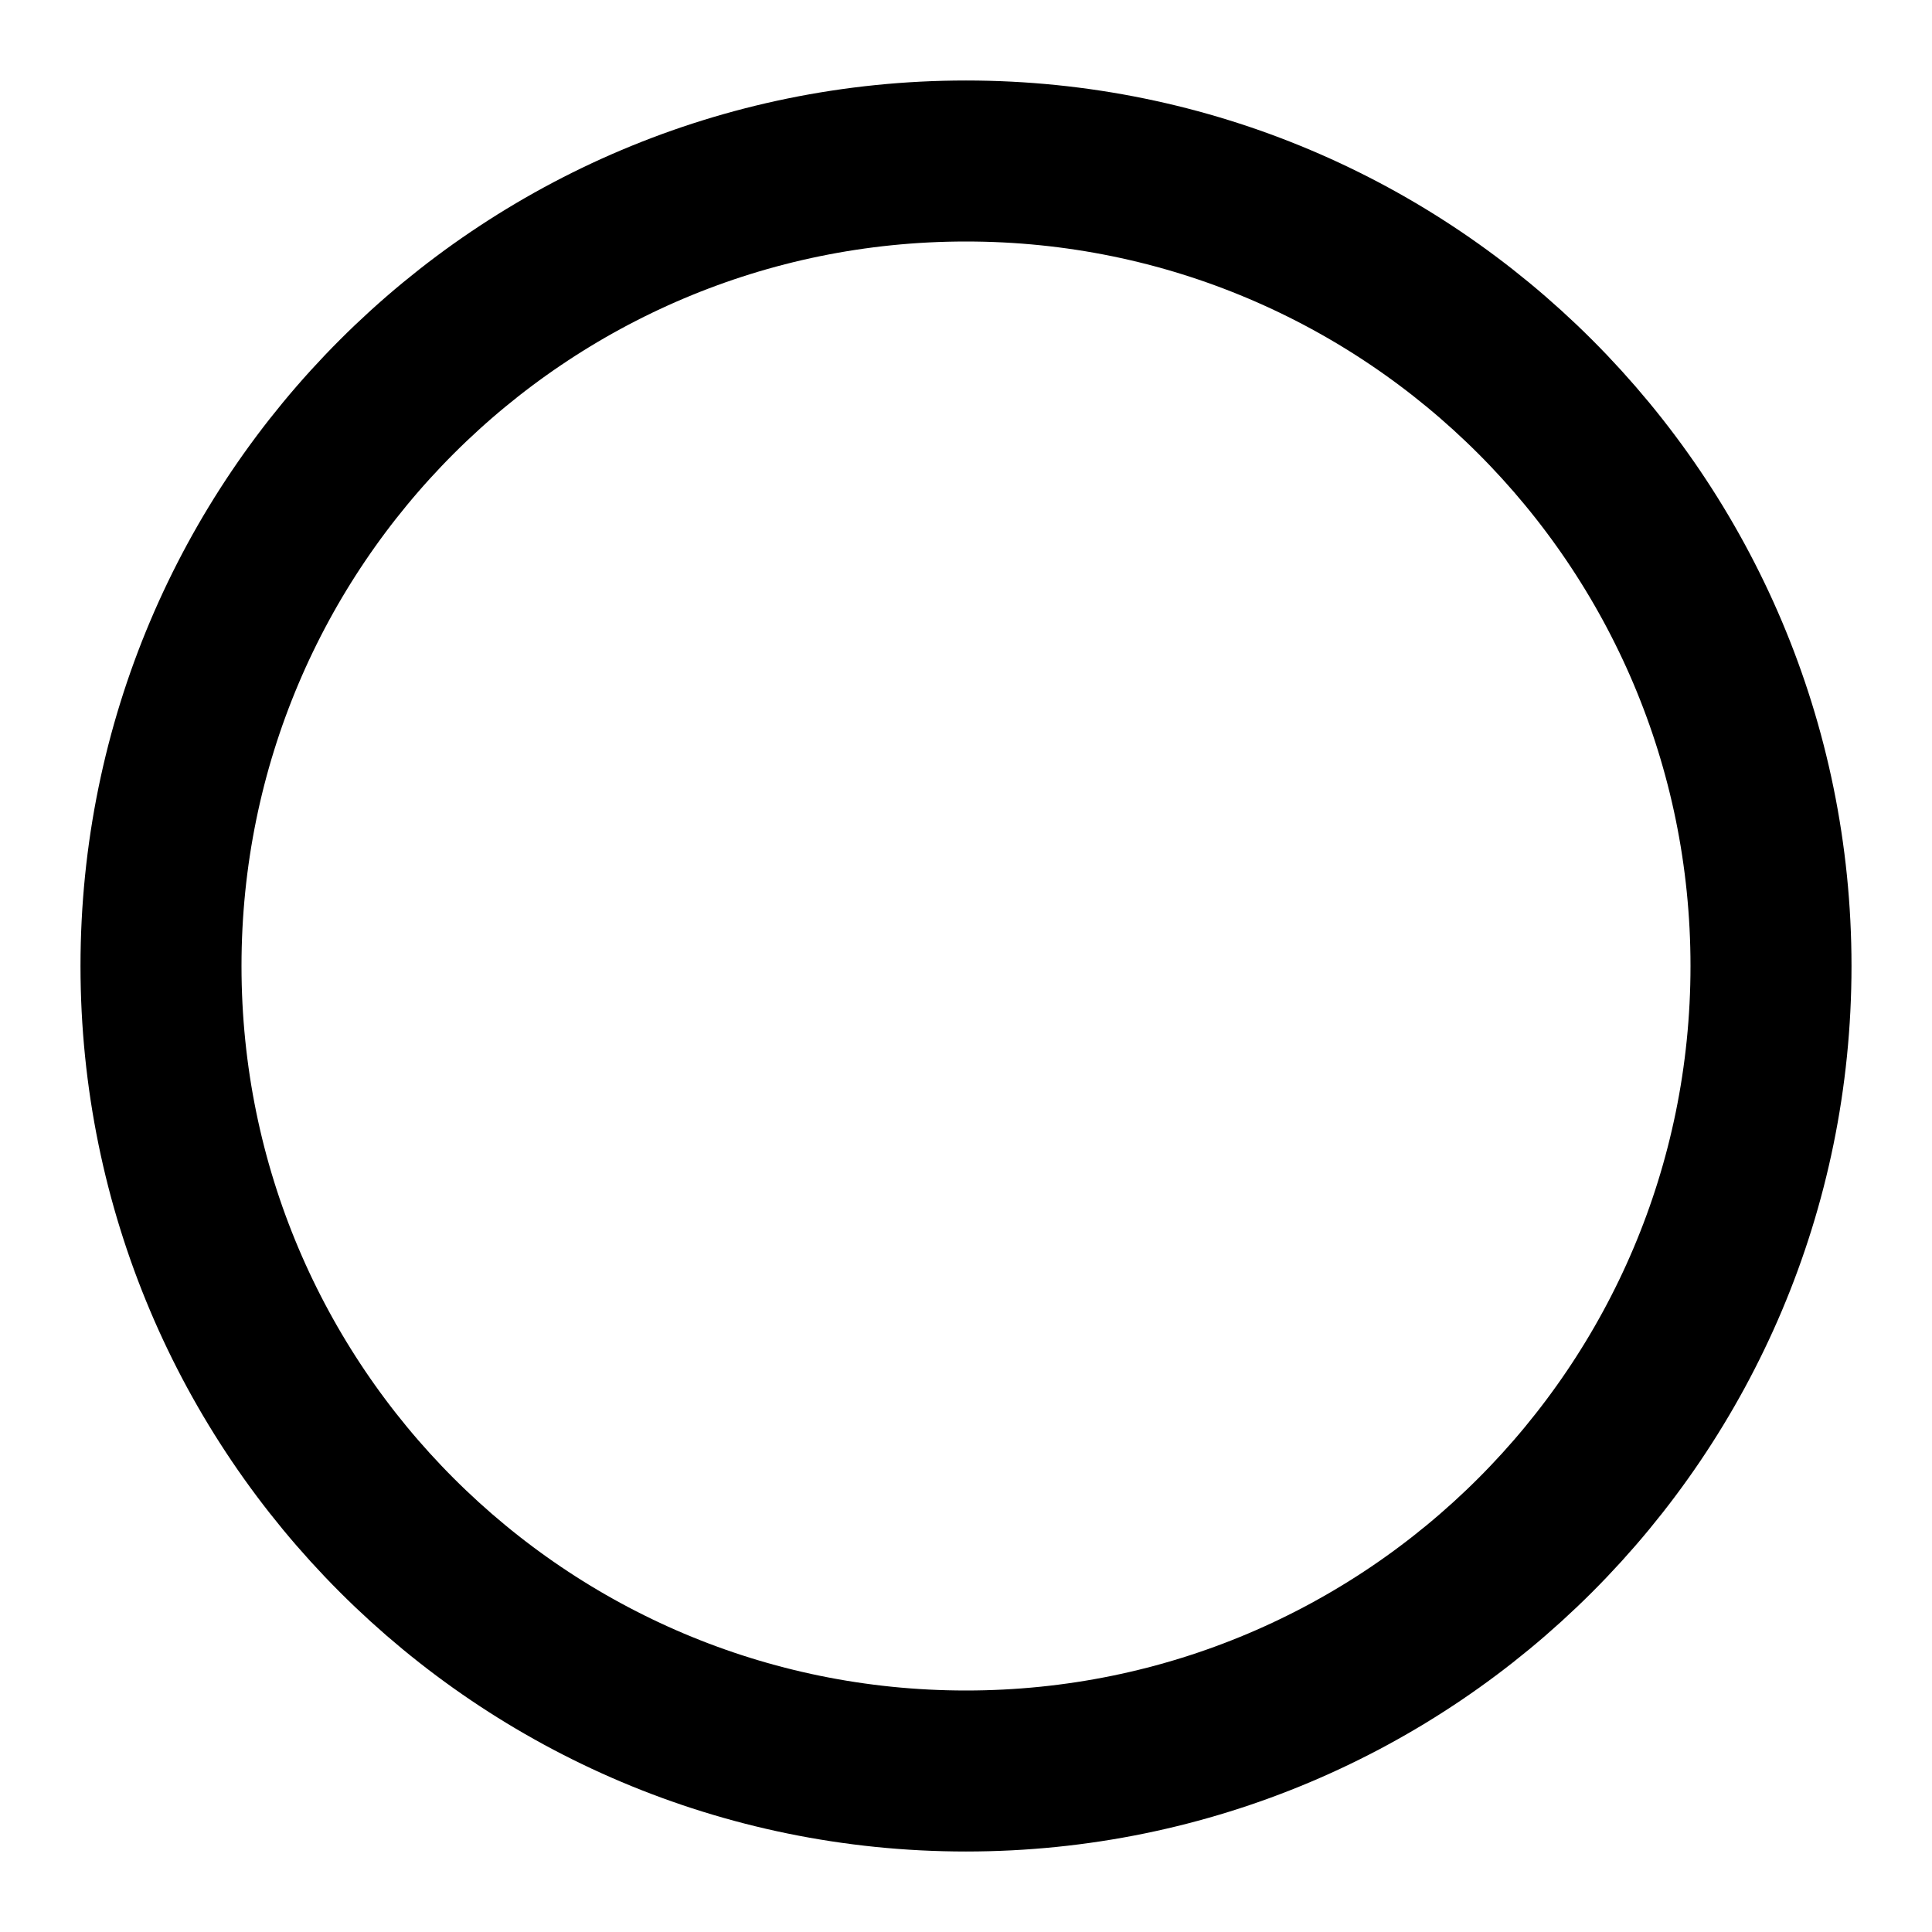
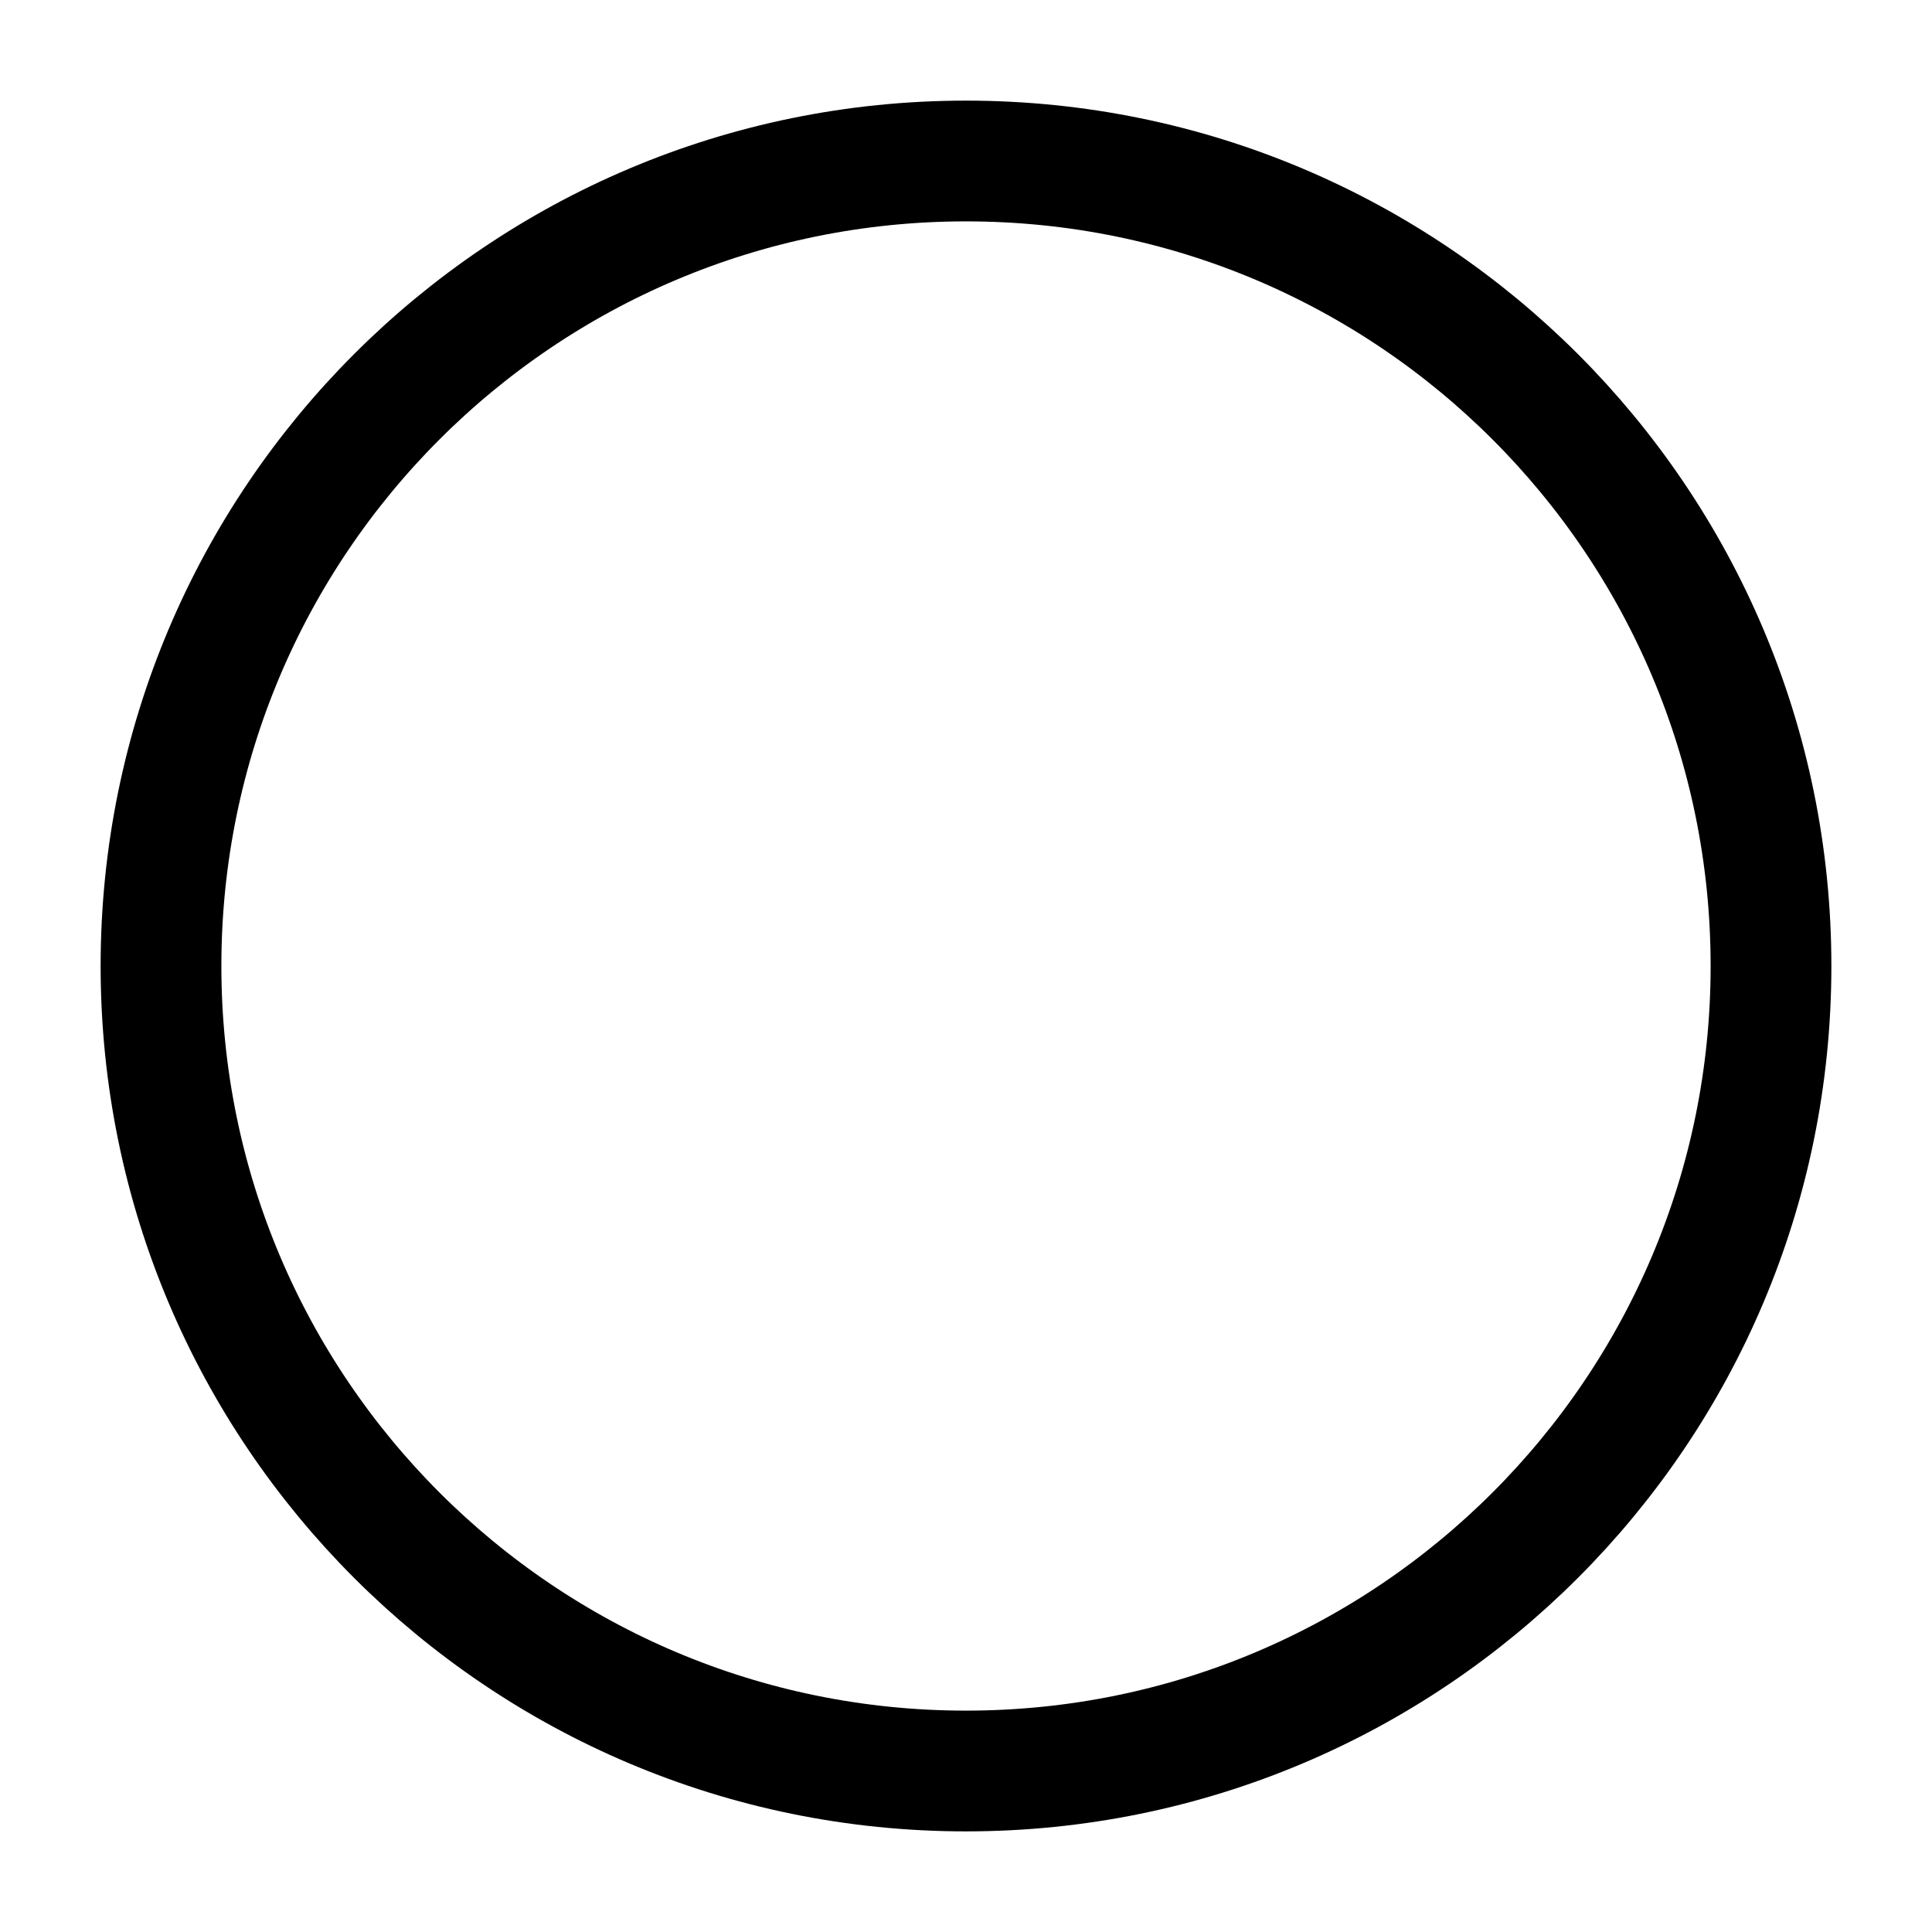
- <svg xmlns="http://www.w3.org/2000/svg" width="24" height="24" viewBox="0 0 24 24" fill="none" stroke="currentColor" stroke-width="2" stroke-linecap="round" stroke-linejoin="round" class="lucide lucide-circle-icon lucide-circle">
+ <svg xmlns="http://www.w3.org/2000/svg" width="24" height="24" viewBox="0 0 24 24" fill="none" stroke="currentColor" stroke-width="1.5" stroke-linecap="round" stroke-linejoin="round" class="lucide lucide-circle-icon lucide-circle">
  <circle cx="12" cy="12" r="10" />
</svg>
